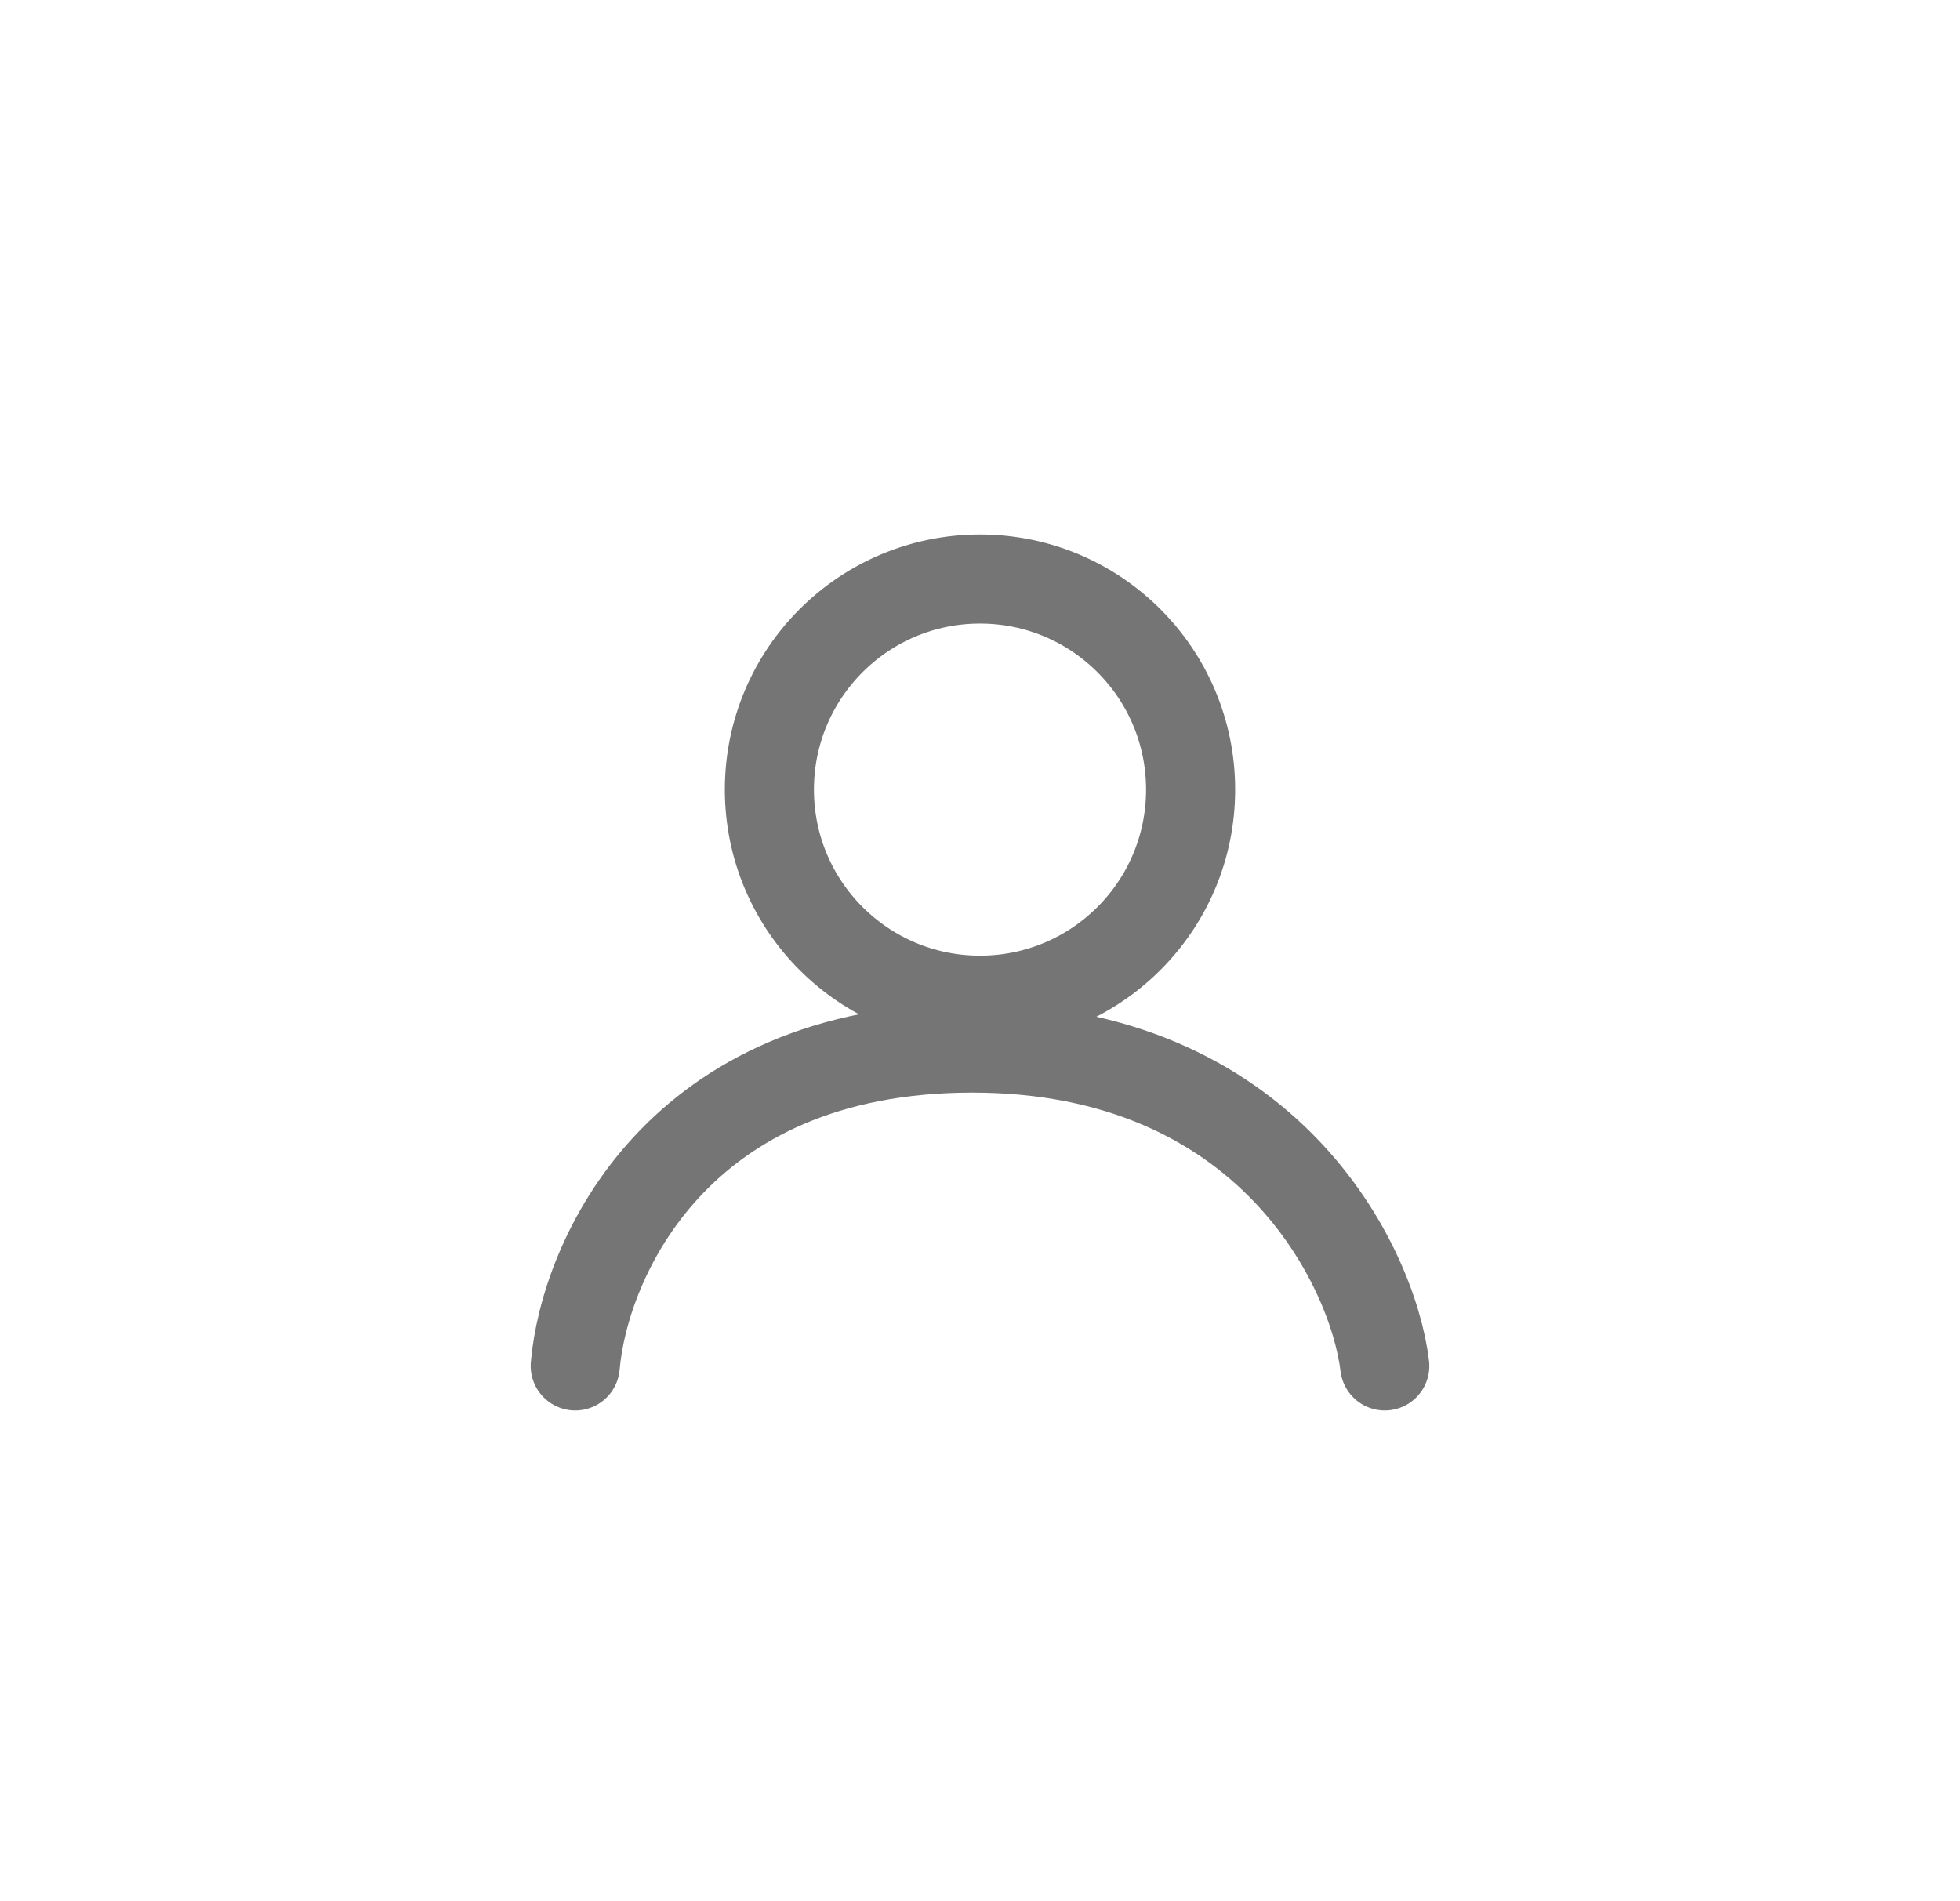
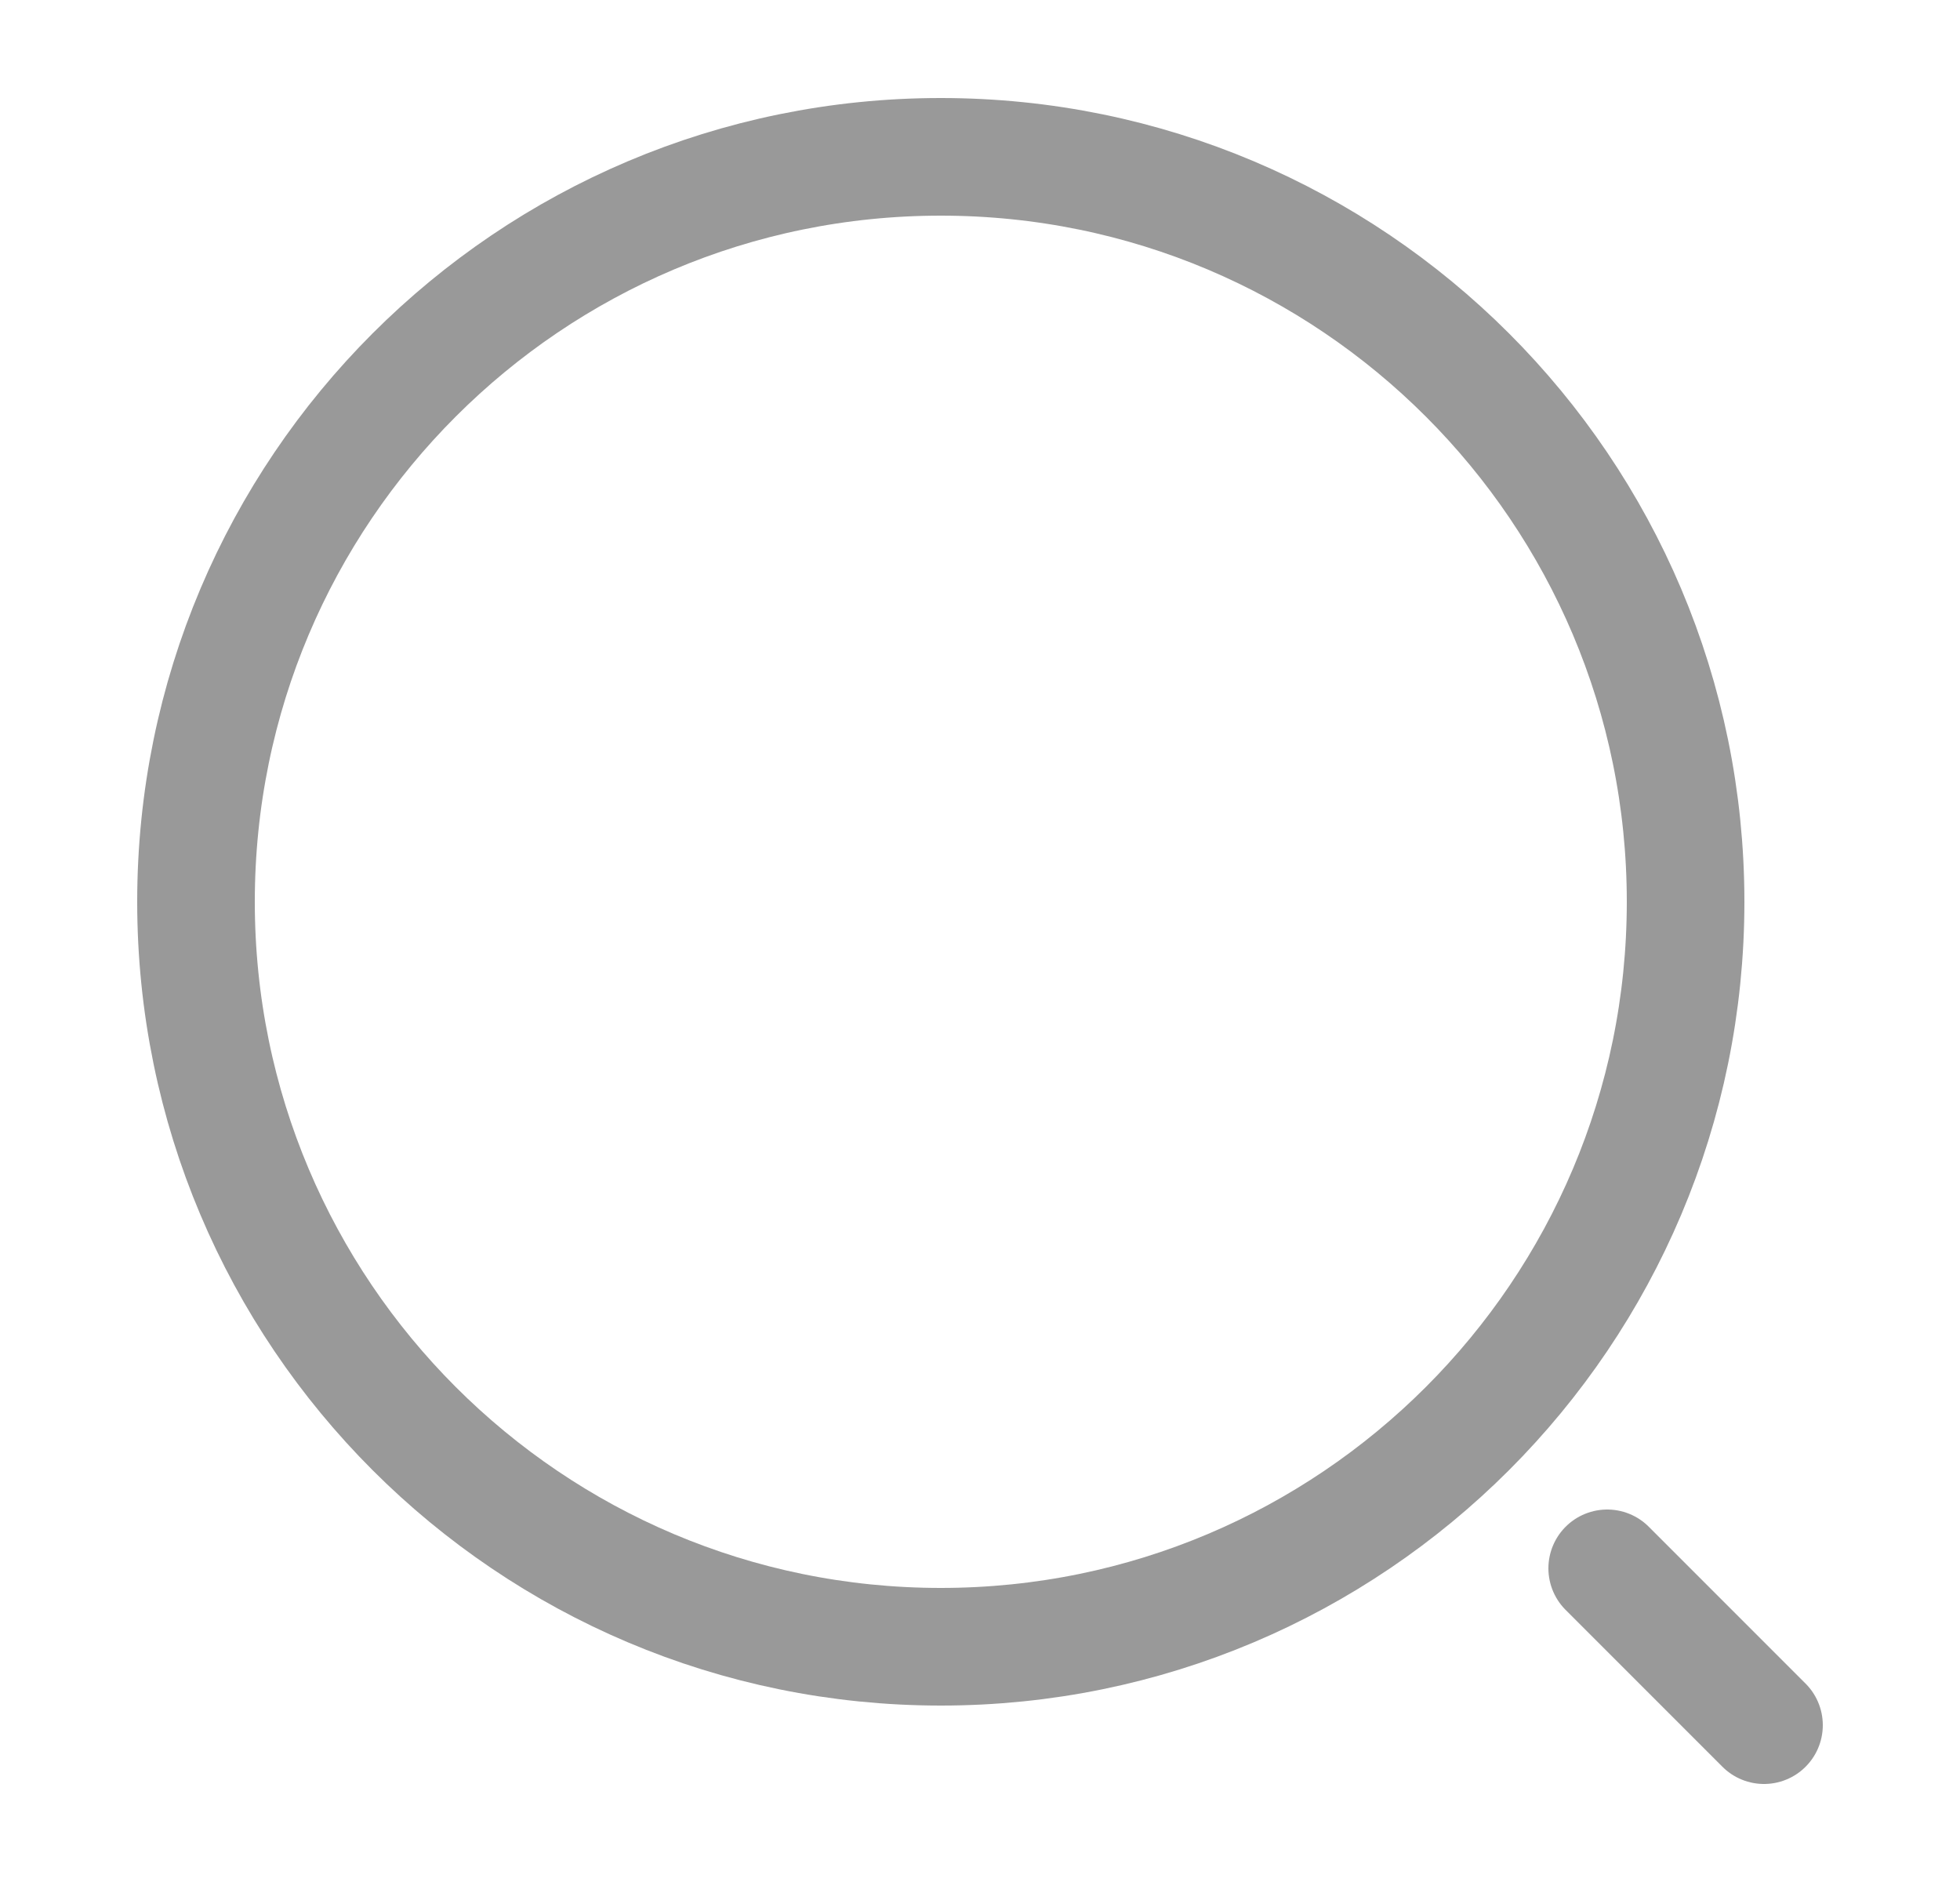
- <svg xmlns="http://www.w3.org/2000/svg" width="33" height="32" viewBox="0 0 33 32" fill="none">
-   <circle cx="16.5" cy="13.296" r="3.546" stroke="#757575" stroke-width="1.5" />
-   <path d="M9.685 23C9.839 21.216 11.393 17.648 16.37 17.648C21.348 17.648 23.111 21.315 23.315 23" stroke="#757575" stroke-width="1.5" stroke-linecap="round" stroke-linejoin="round" />
+ <svg xmlns="http://www.w3.org/2000/svg" width="25" height="24" viewBox="0 0 25 24" fill="none">
+   <path d="M12 21C17.247 21 21.5 16.747 21.5 11.5C21.5 6.253 17.247 2 12 2C6.753 2 2.5 6.253 2.5 11.5C2.5 16.747 6.753 21 12 21Z" stroke="#999999" stroke-width="1.5" stroke-linecap="round" stroke-linejoin="round" />
+   <path d="M22.5 22L20.5 20" stroke="#999999" stroke-width="1.5" stroke-linecap="round" stroke-linejoin="round" />
</svg>
